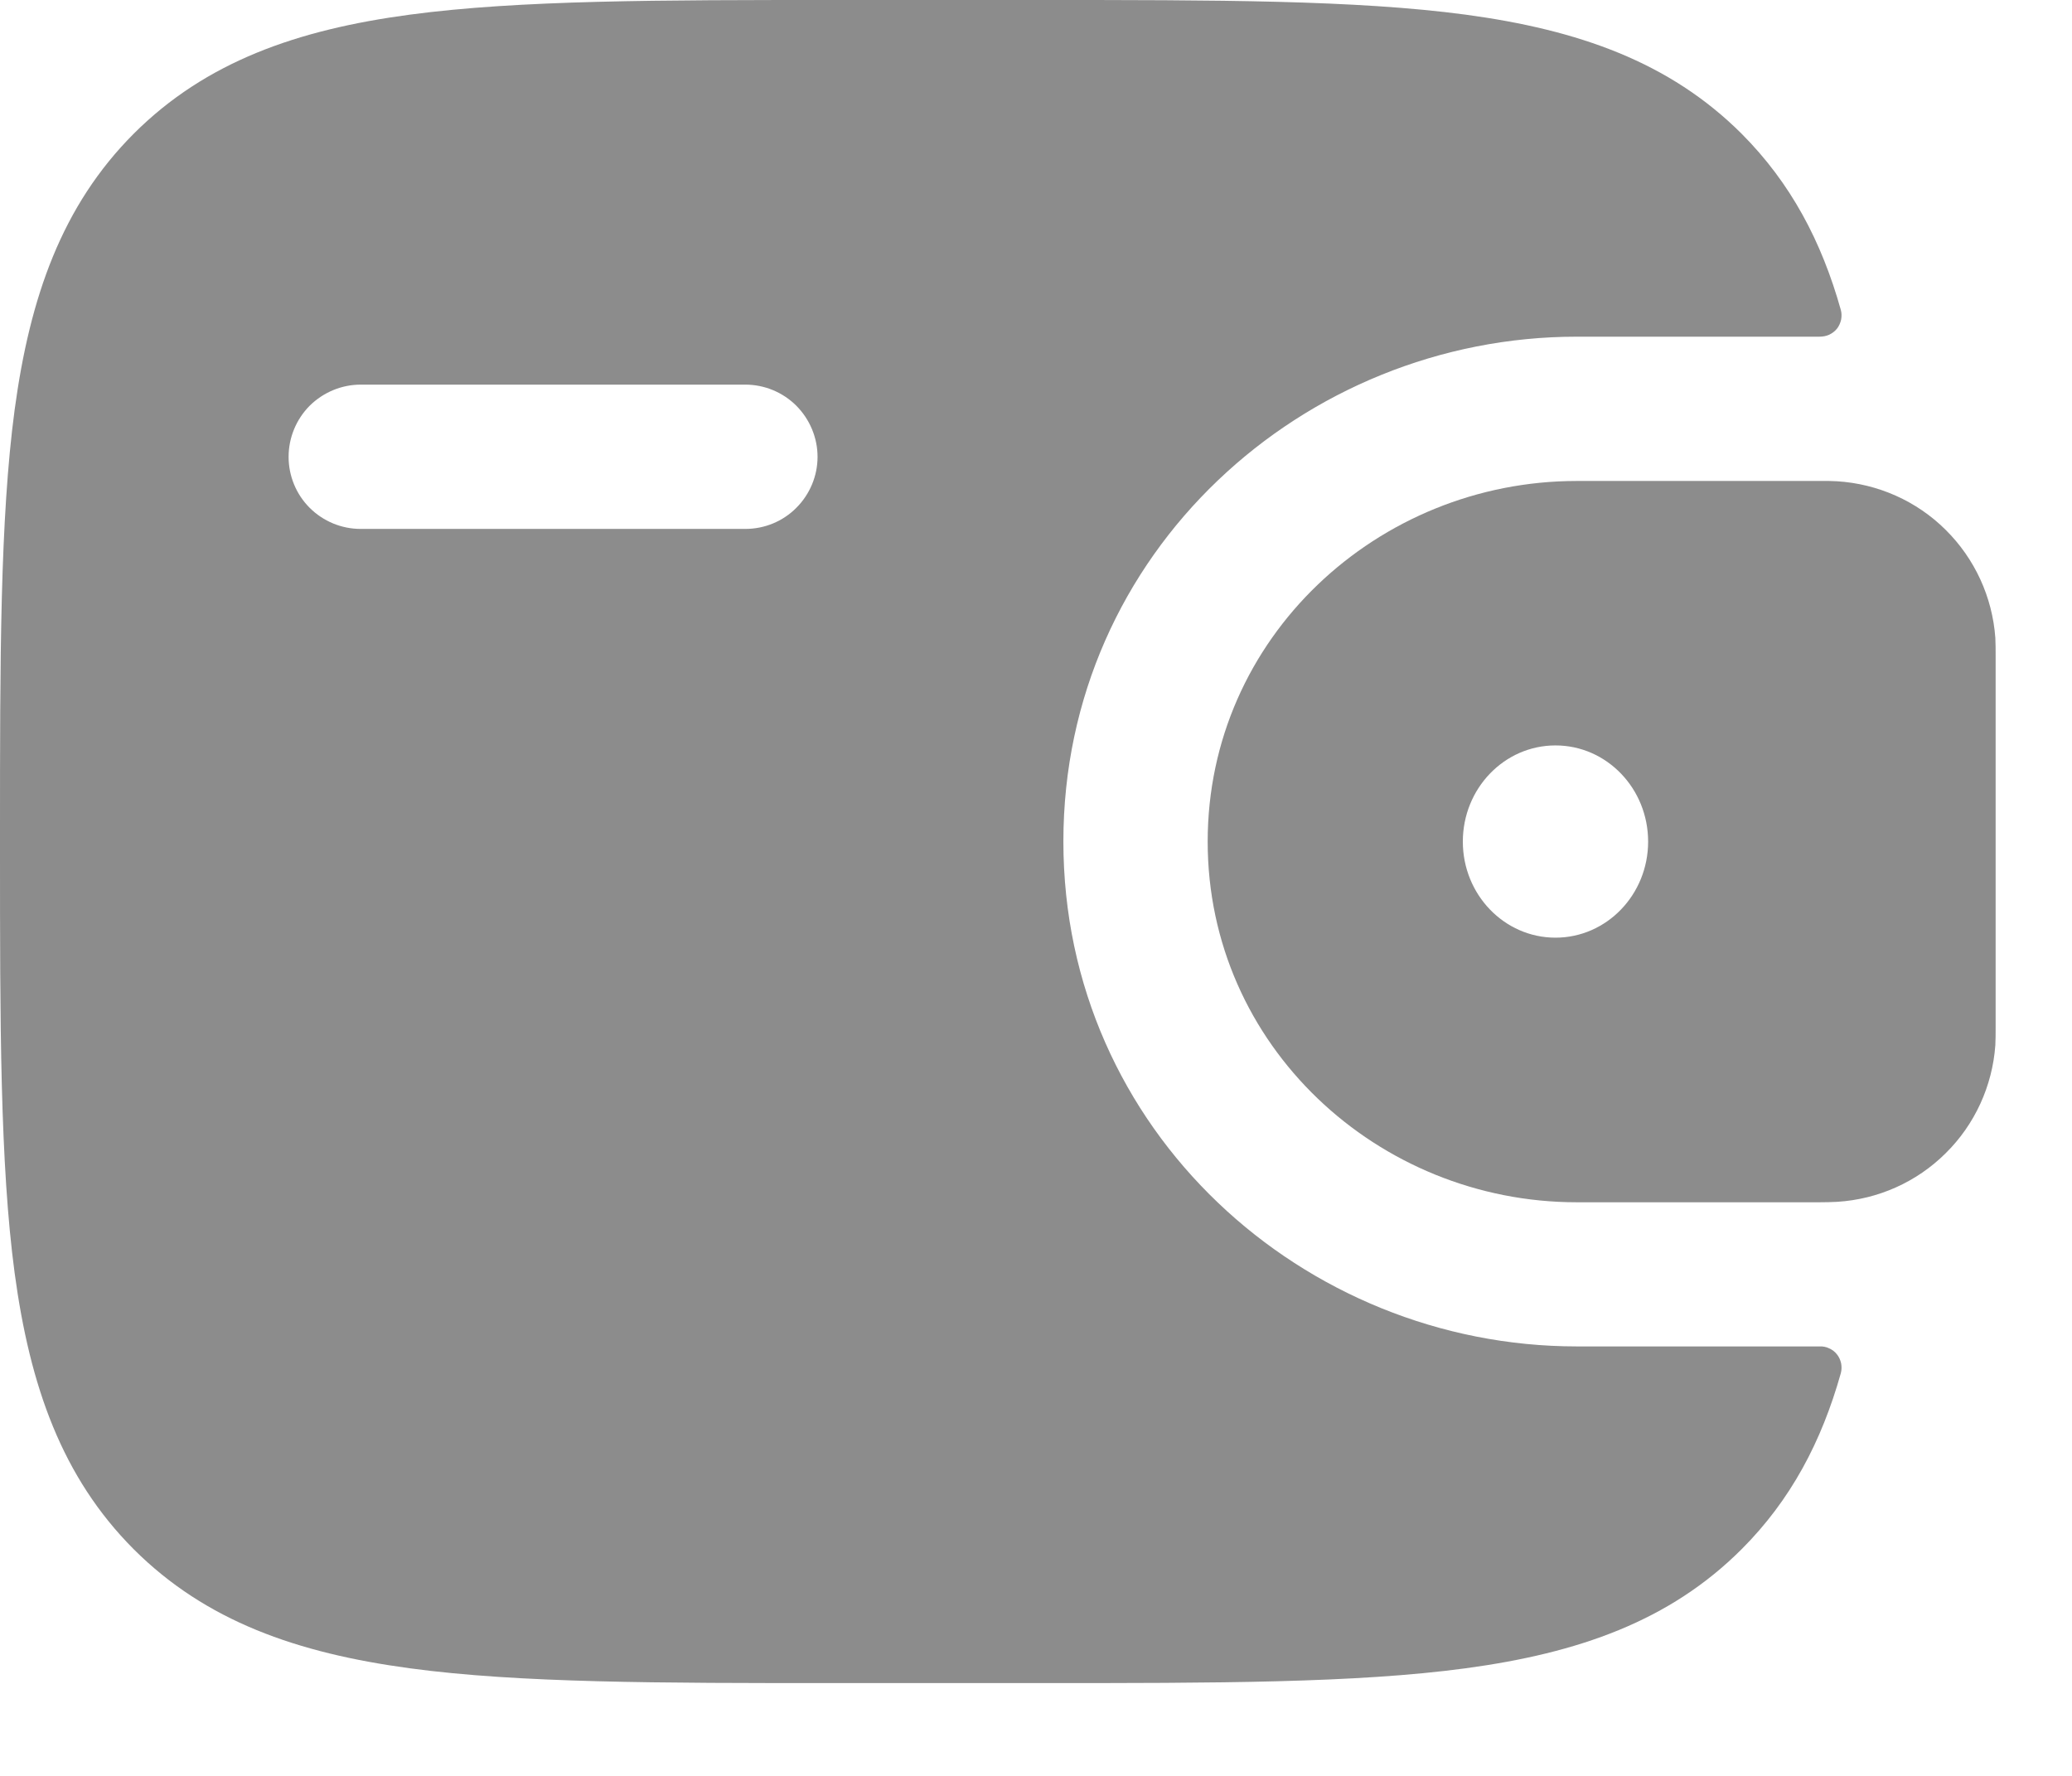
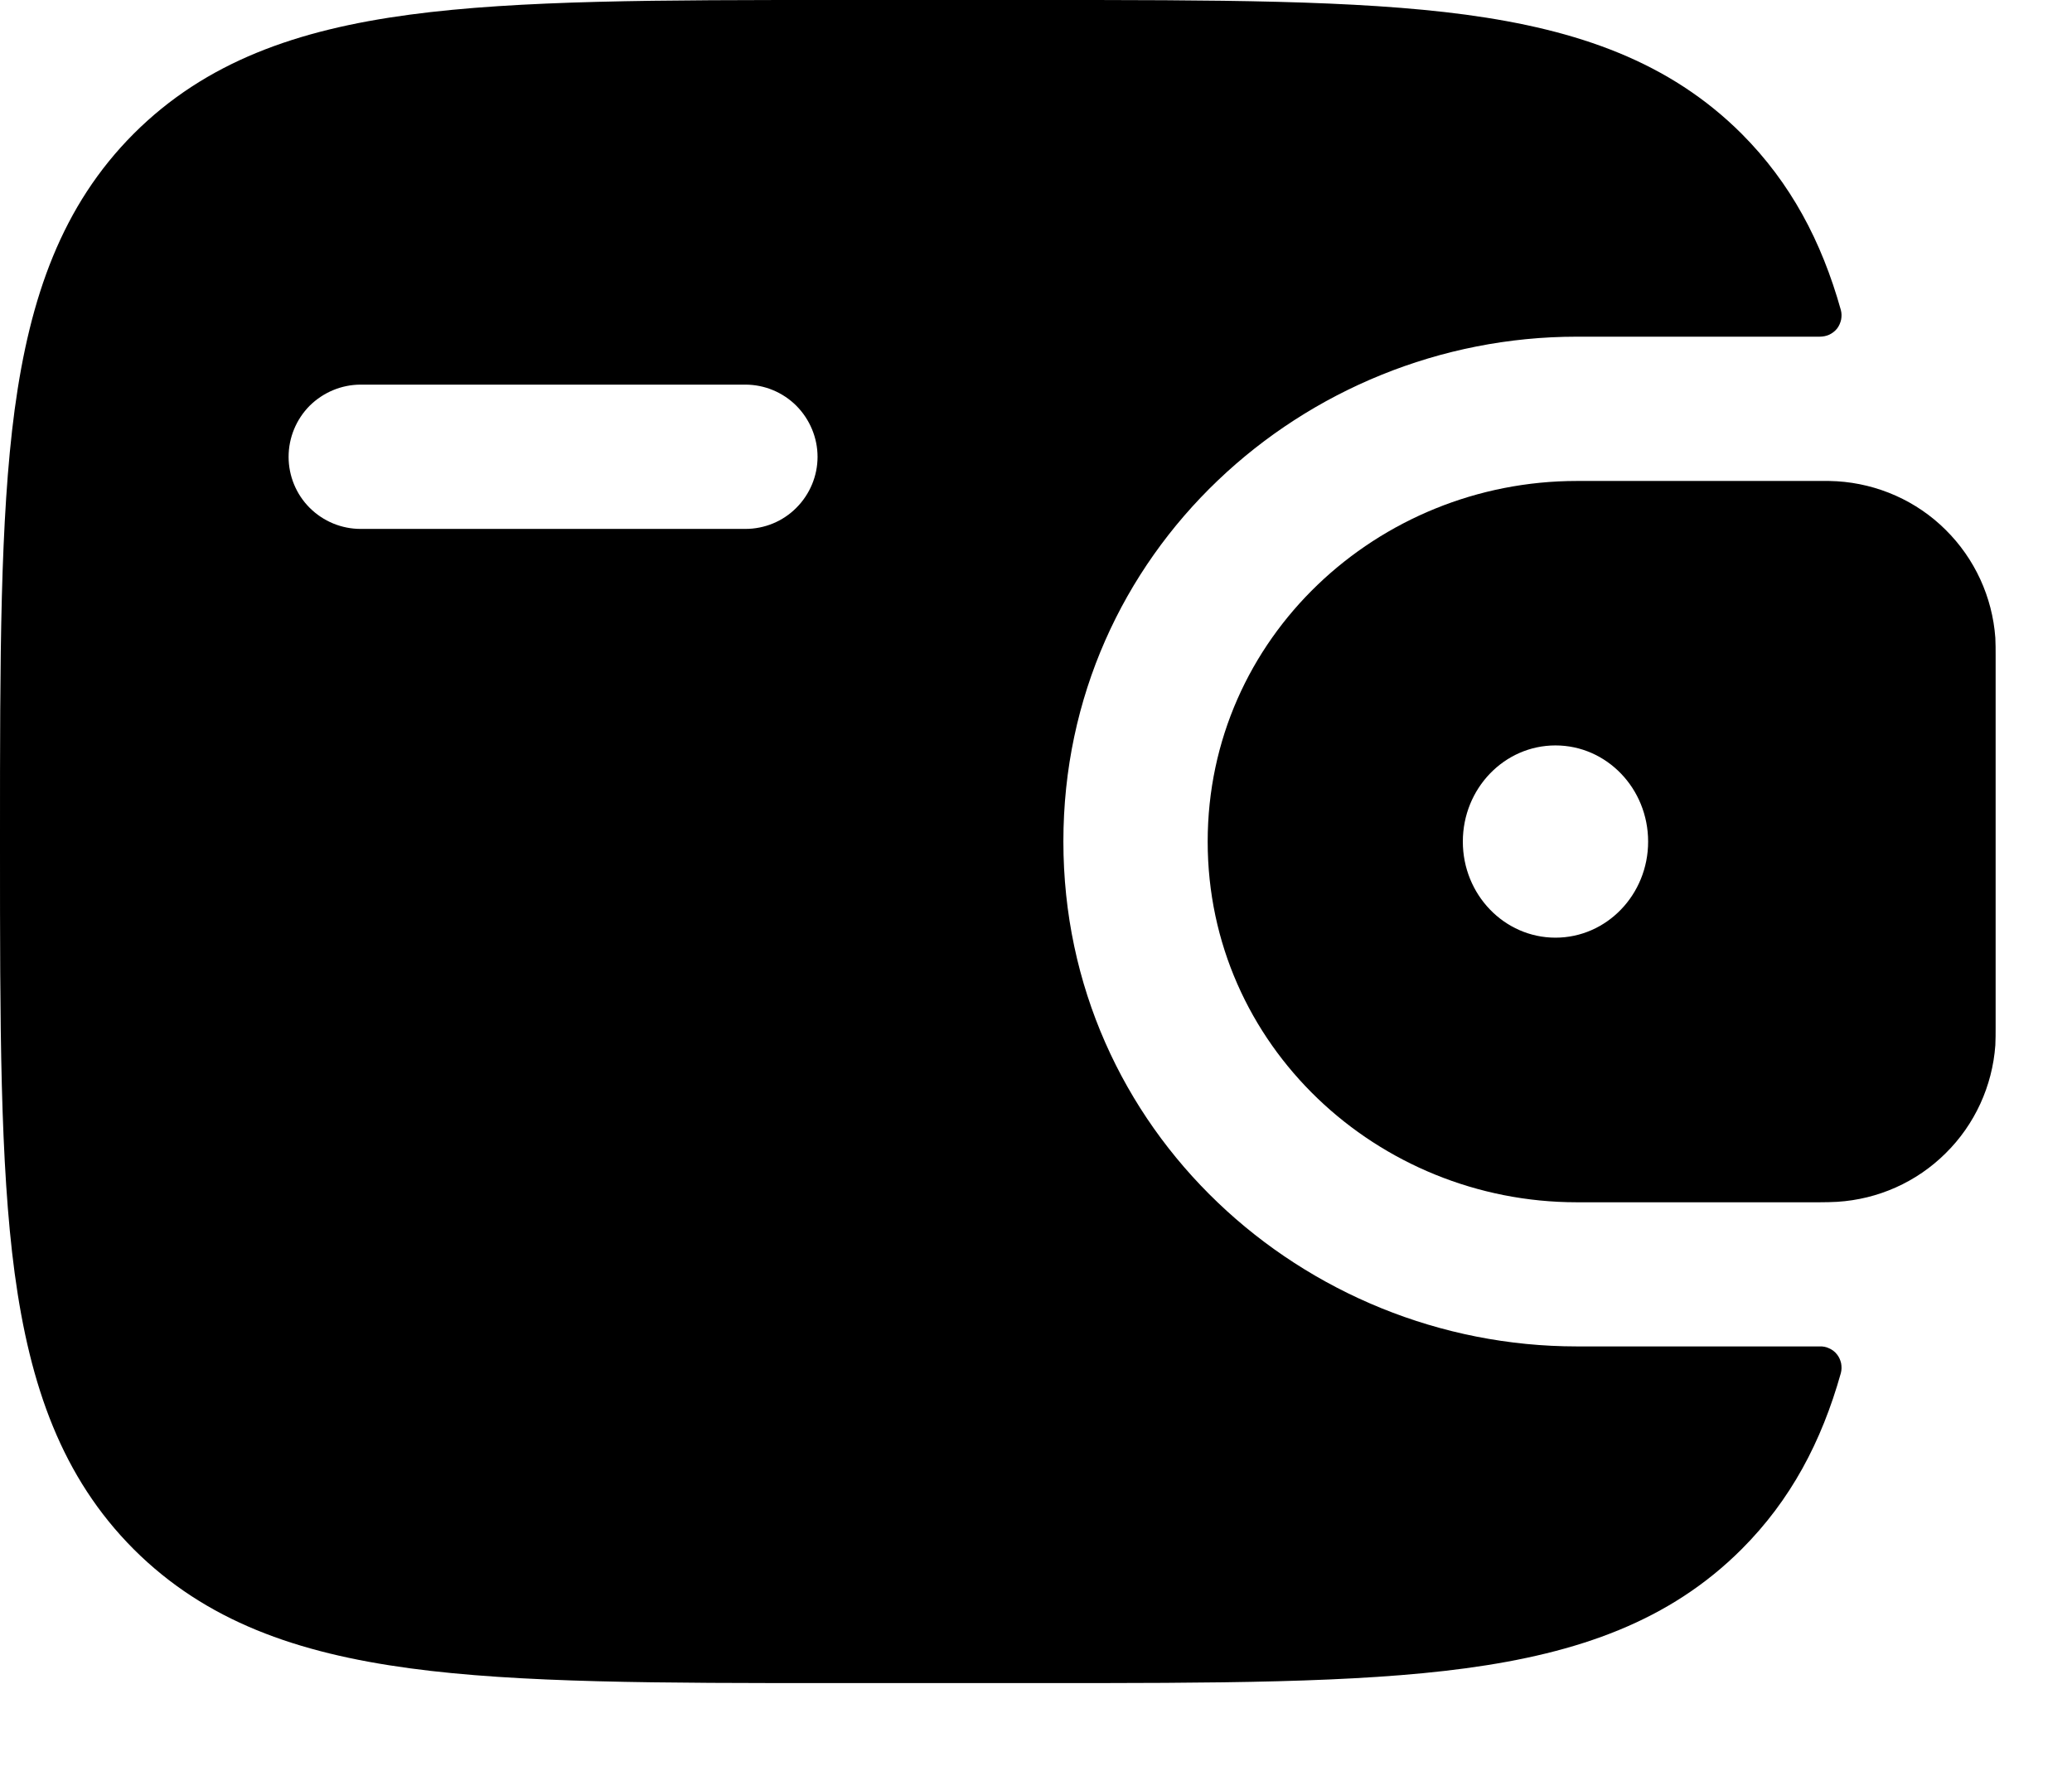
<svg xmlns="http://www.w3.org/2000/svg" width="14" height="12" viewBox="0 0 14 12" fill="none">
-   <path fill-rule="evenodd" clip-rule="evenodd" d="M12.412 3.252C12.375 3.25 12.336 3.249 12.294 3.25H10.654C9.31 3.25 8.16 4.308 8.16 5.687C8.16 7.066 9.31 8.124 10.654 8.124H12.294C12.336 8.124 12.376 8.123 12.413 8.121C12.689 8.104 12.95 7.988 13.146 7.793C13.343 7.599 13.462 7.339 13.482 7.063C13.484 7.024 13.484 6.982 13.484 6.943V4.43C13.484 4.391 13.484 4.349 13.482 4.31C13.462 4.034 13.343 3.775 13.146 3.58C12.95 3.385 12.688 3.269 12.412 3.252ZM10.51 6.336C10.856 6.336 11.136 6.045 11.136 5.687C11.136 5.328 10.856 5.037 10.51 5.037C10.164 5.037 9.884 5.328 9.884 5.687C9.884 6.045 10.164 6.336 10.51 6.336Z" fill="#8C8C8C" />
-   <path fill-rule="evenodd" clip-rule="evenodd" d="M12.294 9.098C12.316 9.097 12.339 9.101 12.359 9.111C12.38 9.12 12.398 9.134 12.412 9.152C12.426 9.169 12.435 9.19 12.44 9.212C12.444 9.234 12.444 9.257 12.438 9.279C12.308 9.741 12.1 10.136 11.768 10.468C11.281 10.955 10.665 11.17 9.903 11.273C9.162 11.373 8.217 11.373 7.022 11.373H5.65C4.455 11.373 3.509 11.373 2.769 11.273C2.007 11.17 1.391 10.955 0.904 10.469C0.418 9.982 0.202 9.365 0.099 8.603C7.7469e-08 7.863 0 6.917 0 5.723V5.65C0 4.455 7.7469e-08 3.509 0.099 2.768C0.202 2.007 0.418 1.39 0.904 0.903C1.391 0.417 2.007 0.201 2.769 0.099C3.51 -2.90509e-08 4.455 0 5.65 0H7.022C8.217 0 9.163 7.7469e-08 9.903 0.099C10.665 0.202 11.281 0.418 11.768 0.904C12.1 1.237 12.308 1.631 12.438 2.094C12.444 2.116 12.444 2.138 12.44 2.16C12.435 2.182 12.426 2.203 12.412 2.221C12.398 2.238 12.38 2.252 12.359 2.262C12.339 2.271 12.316 2.275 12.294 2.275H10.654C8.81 2.275 7.185 3.73 7.185 5.686C7.185 7.642 8.81 9.098 10.654 9.098H12.294ZM2.437 2.599C2.308 2.599 2.184 2.651 2.092 2.742C2.001 2.834 1.95 2.958 1.95 3.087C1.95 3.216 2.001 3.34 2.092 3.431C2.184 3.523 2.308 3.574 2.437 3.574H5.036C5.166 3.574 5.29 3.523 5.381 3.431C5.472 3.34 5.524 3.216 5.524 3.087C5.524 2.958 5.472 2.834 5.381 2.742C5.29 2.651 5.166 2.599 5.036 2.599H2.437Z" fill="#8C8C8C" />
+   <path fill-rule="evenodd" clip-rule="evenodd" d="M12.412 3.252C12.375 3.25 12.336 3.249 12.294 3.25H10.654C9.31 3.25 8.16 4.308 8.16 5.687C8.16 7.066 9.31 8.124 10.654 8.124H12.294C12.336 8.124 12.376 8.123 12.413 8.121C12.689 8.104 12.95 7.988 13.146 7.793C13.343 7.599 13.462 7.339 13.482 7.063C13.484 7.024 13.484 6.982 13.484 6.943V4.43C13.484 4.391 13.484 4.349 13.482 4.31C13.462 4.034 13.343 3.775 13.146 3.58C12.95 3.385 12.688 3.269 12.412 3.252ZM10.51 6.336C10.856 6.336 11.136 6.045 11.136 5.687C11.136 5.328 10.856 5.037 10.51 5.037C10.164 5.037 9.884 5.328 9.884 5.687C9.884 6.045 10.164 6.336 10.51 6.336Z" fill="currentColor" />
+   <path fill-rule="evenodd" clip-rule="evenodd" d="M12.294 9.098C12.316 9.097 12.339 9.101 12.359 9.111C12.38 9.12 12.398 9.134 12.412 9.152C12.426 9.169 12.435 9.19 12.44 9.212C12.444 9.234 12.444 9.257 12.438 9.279C12.308 9.741 12.1 10.136 11.768 10.468C11.281 10.955 10.665 11.17 9.903 11.273C9.162 11.373 8.217 11.373 7.022 11.373H5.65C4.455 11.373 3.509 11.373 2.769 11.273C2.007 11.17 1.391 10.955 0.904 10.469C0.418 9.982 0.202 9.365 0.099 8.603C7.7469e-08 7.863 0 6.917 0 5.723V5.65C0 4.455 7.7469e-08 3.509 0.099 2.768C0.202 2.007 0.418 1.39 0.904 0.903C1.391 0.417 2.007 0.201 2.769 0.099C3.51 -2.90509e-08 4.455 0 5.65 0H7.022C8.217 0 9.163 7.7469e-08 9.903 0.099C10.665 0.202 11.281 0.418 11.768 0.904C12.1 1.237 12.308 1.631 12.438 2.094C12.444 2.116 12.444 2.138 12.44 2.16C12.435 2.182 12.426 2.203 12.412 2.221C12.398 2.238 12.38 2.252 12.359 2.262C12.339 2.271 12.316 2.275 12.294 2.275H10.654C8.81 2.275 7.185 3.73 7.185 5.686C7.185 7.642 8.81 9.098 10.654 9.098H12.294ZM2.437 2.599C2.308 2.599 2.184 2.651 2.092 2.742C2.001 2.834 1.95 2.958 1.95 3.087C1.95 3.216 2.001 3.34 2.092 3.431C2.184 3.523 2.308 3.574 2.437 3.574H5.036C5.166 3.574 5.29 3.523 5.381 3.431C5.472 3.34 5.524 3.216 5.524 3.087C5.524 2.958 5.472 2.834 5.381 2.742C5.29 2.651 5.166 2.599 5.036 2.599H2.437Z" fill="currentColor" />
</svg>
